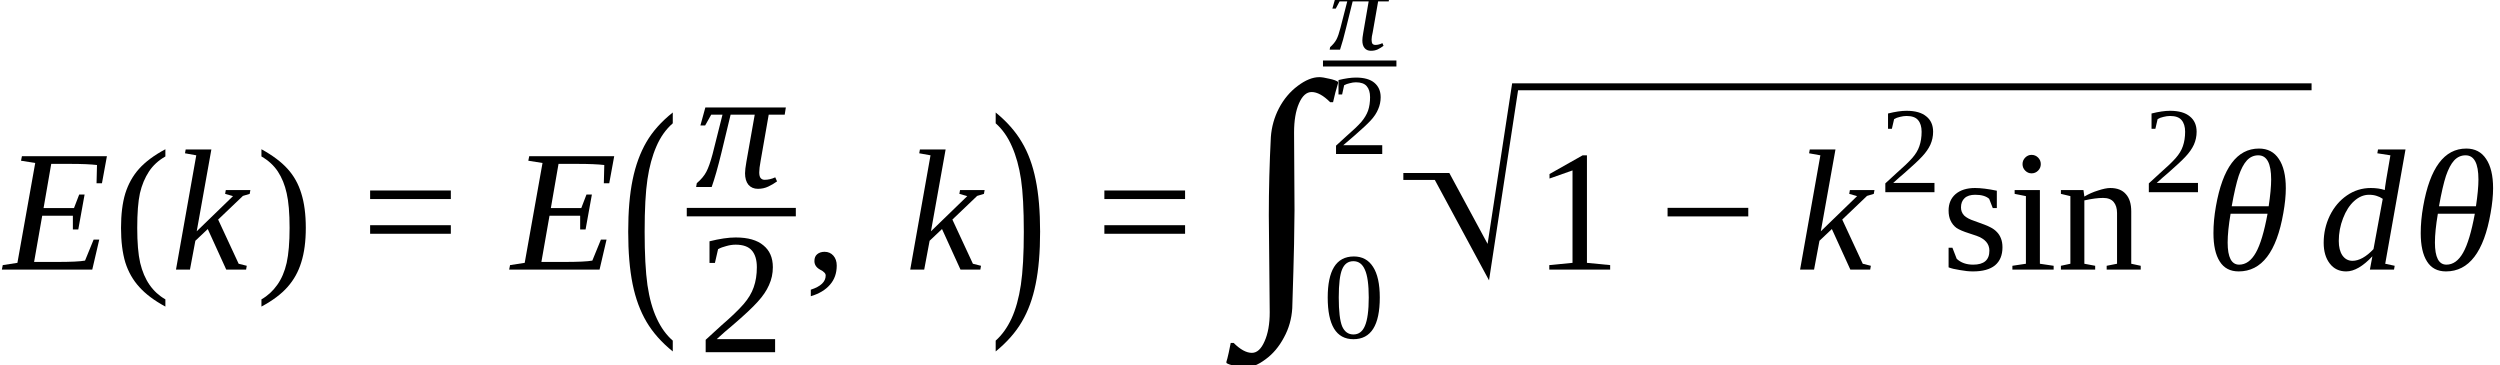
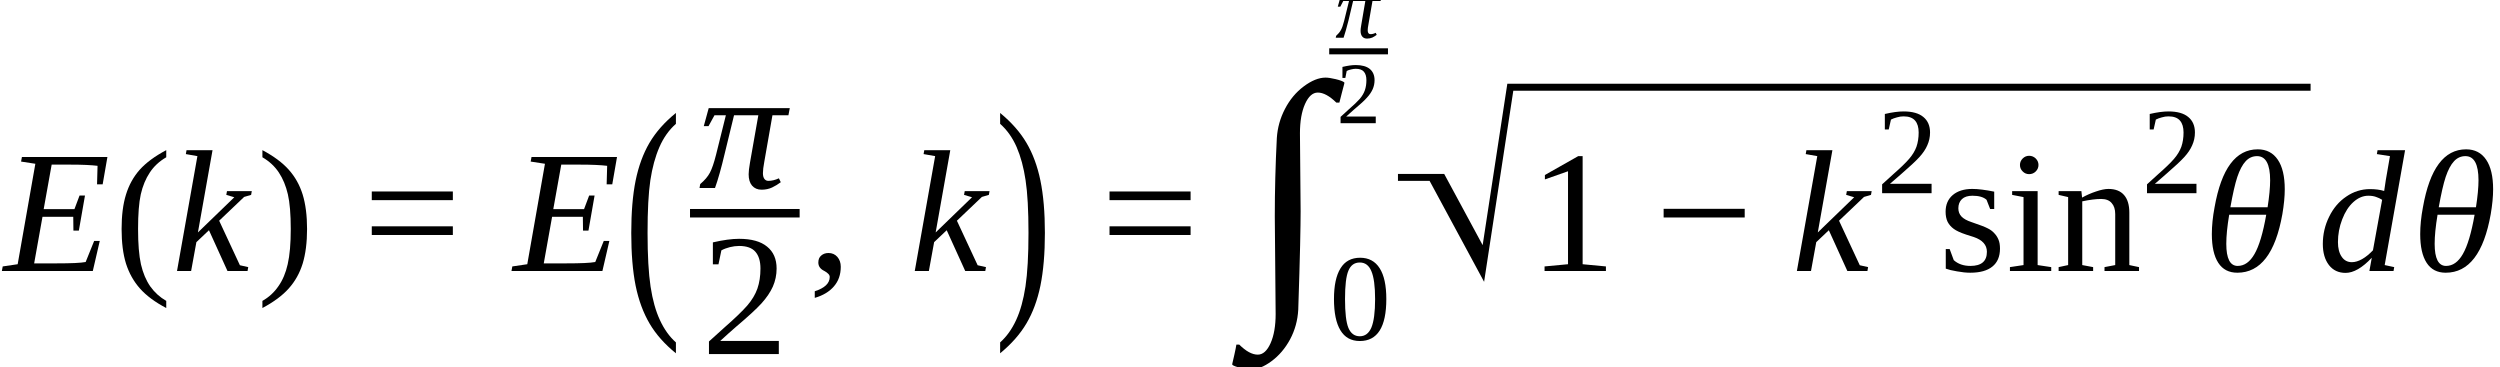
- <svg xmlns="http://www.w3.org/2000/svg" height="25.271pt" width="173.277pt" viewBox="0 -18.687 173.277 25.271">
-   <text font-size="12" text-anchor="middle" y="0" x="3.935" font-family="Times New Roman" font-style="italic" fill="black">E</text>
-   <g transform="translate(7.857422, 0)">
-     <g transform="translate(0, -3.984375)">
-       <text font-size="12.013" transform="scale(0.998927, 1)" text-anchor="middle" y="3.982" x="2" font-family="Times New Roman" fill="black">(</text>
+ <svg xmlns="http://www.w3.org/2000/svg" height="33.694pt" width="229.835pt" viewBox="0 -24.916 229.835 33.694">
+   <text font-size="16" text-anchor="middle" y="0" x="5.246" font-family="Times New Roman" font-style="italic" fill="black">E</text>
+   <g transform="translate(10.47656, 0)">
+     <g transform="translate(0, -5.3125)">
+       <text font-size="16.017" transform="scale(0.998927, 1)" text-anchor="middle" y="5.309" x="2.667" font-family="Times New Roman" fill="black">(</text>
    </g>
-     <g transform="translate(3.996094, 0)">
-       <text font-size="12" text-anchor="middle" y="0" x="2.663" font-family="Times New Roman" font-style="italic" fill="black">k</text>
+     <g transform="translate(5.328125, 0)">
+       <text font-size="16" text-anchor="middle" y="0" x="3.551" font-family="Times New Roman" font-style="italic" fill="black">k</text>
    </g>
-     <g transform="translate(9.873047, -3.984375)">
-       <text font-size="12.013" transform="scale(0.998927, 1)" text-anchor="middle" y="3.982" x="2" font-family="Times New Roman" fill="black">)</text>
+     <g transform="translate(13.13281, -5.3125)">
+       <text font-size="16.017" transform="scale(0.998927, 1)" text-anchor="middle" y="5.309" x="2.667" font-family="Times New Roman" fill="black">)</text>
    </g>
  </g>
-   <g transform="translate(25.0599, -3.984375)">
-     <text font-size="12" text-anchor="middle" y="3.984" x="3.384" font-family="Times New Roman" fill="black">=</text>
+   <g transform="translate(33.38195, -5.3125)">
+     <text font-size="16" text-anchor="middle" y="5.312" x="4.512" font-family="Times New Roman" fill="black">=</text>
  </g>
-   <g transform="translate(35.16081, 0)">
-     <text font-size="12" text-anchor="middle" y="0" x="3.935" font-family="Times New Roman" font-style="italic" fill="black">E</text>
+   <g transform="translate(46.84983, 0)">
+     <text font-size="16" text-anchor="middle" y="0" x="5.246" font-family="Times New Roman" font-style="italic" fill="black">E</text>
  </g>
-   <g transform="translate(43.01823, 0)">
-     <g transform="translate(0, -3.984375)">
-       <text font-size="18.271" transform="scale(0.65679, 1)" text-anchor="middle" y="5.766" x="3.042" font-family="Times New Roman" fill="black">(</text>
+   <g transform="translate(57.3264, 0)">
+     <g transform="translate(0, -5.3125)">
+       <text font-size="24.361" transform="scale(0.65679, 1)" text-anchor="middle" y="7.688" x="4.056" font-family="Times New Roman" fill="black">(</text>
    </g>
-     <g transform="translate(4.582031, 0)">
-       <g transform="translate(0, -3.984375)">
-         <g transform="translate(0.585938, -1.740234)">
-           <text font-size="12" text-anchor="middle" y="0" x="3.006" font-family="Times New Roman" font-style="italic" fill="black">π</text>
+     <g transform="translate(6.109375, 0)">
+       <g transform="translate(0, -5.3125)">
+         <g transform="translate(0.78125, -2.320312)">
+           <text font-size="16" text-anchor="middle" y="0" x="4.008" font-family="Times New Roman" font-style="italic" fill="black">π</text>
        </g>
-         <g transform="translate(0.779297, 9.708984)">
-           <text font-size="12" text-anchor="middle" y="0" x="3" font-family="Times New Roman" fill="black">2</text>
+         <g transform="translate(1.039062, 12.94531)">
+           <text font-size="16" text-anchor="middle" y="0" x="4" font-family="Times New Roman" fill="black">2</text>
        </g>
-         <line y2="0" stroke-width="0.586" x2="7.559" stroke="black" stroke-linecap="butt" stroke-dasharray="none" y1="0" x1="0" fill="none" />
+         <line y2="0" stroke-width="0.781" x2="10.078" stroke="black" stroke-linecap="butt" stroke-dasharray="none" y1="0" x1="0" fill="none" />
      </g>
-       <g transform="translate(8.144531, -3.984375)">
-         <text font-size="12" text-anchor="middle" y="3.984" x="1.5" font-family="Times New Roman" fill="black">,</text>
+       <g transform="translate(10.85938, -5.3125)">
+         <text font-size="16" text-anchor="middle" y="5.312" x="2" font-family="Times New Roman" fill="black">,</text>
      </g>
-       <g transform="translate(15.14453, 0)">
-         <text font-size="12" text-anchor="middle" y="0" x="2.663" font-family="Times New Roman" font-style="italic" fill="black">k</text>
+       <g transform="translate(20.1927, 0)">
+         <text font-size="16" text-anchor="middle" y="0" x="3.551" font-family="Times New Roman" font-style="italic" fill="black">k</text>
      </g>
    </g>
-     <g transform="translate(25.60351, -3.984375)">
-       <text font-size="18.271" transform="scale(0.65679, 1)" text-anchor="middle" y="5.766" x="3.042" font-family="Times New Roman" fill="black">)</text>
+     <g transform="translate(34.10677, -5.3125)">
+       <text font-size="24.361" transform="scale(0.65679, 1)" text-anchor="middle" y="7.688" x="4.056" font-family="Times New Roman" fill="black">)</text>
    </g>
  </g>
-   <g transform="translate(75.95118, -3.984375)">
-     <text font-size="12" text-anchor="middle" y="3.984" x="3.384" font-family="Times New Roman" fill="black">=</text>
+   <g transform="translate(101.2057, -5.3125)">
+     <text font-size="16" text-anchor="middle" y="5.312" x="4.512" font-family="Times New Roman" fill="black">=</text>
  </g>
-   <g transform="translate(86.05209, -3.984375)">
-     <text font-size="20.498" text-anchor="middle" y="5.285" x="2.837" font-family="Times New Roman" fill="black">∫</text>
-     <g transform="translate(5.644875, 8.729019)">
-       <text font-size="8.52" text-anchor="middle" y="0" x="2.13" font-family="Times New Roman" fill="black">0</text>
+   <g transform="translate(114.6736, -5.3125)">
+     <text font-size="27.33" text-anchor="middle" y="7.047" x="3.783" font-family="Times New Roman" fill="black">∫</text>
+     <g transform="translate(7.5265, 11.63869)">
+       <text font-size="11.36" text-anchor="middle" y="0" x="2.84" font-family="Times New Roman" fill="black">0</text>
    </g>
-     <g transform="translate(5.644875, -10.30162)">
-       <g transform="translate(0.416016, -0.959712)">
-         <text font-size="8" text-anchor="middle" y="0" x="2.004" font-family="Times New Roman" font-style="italic" fill="black">π</text>
+     <g transform="translate(7.5265, -14.88489)">
+       <g transform="translate(0.554688, -1.249134)">
+         <text font-size="8.066" text-anchor="middle" y="0" x="2.02" font-family="Times New Roman" font-style="italic" fill="black">π</text>
      </g>
-       <g transform="translate(0.544922, 6.272212)">
-         <text font-size="8" text-anchor="middle" y="0" x="2" font-family="Times New Roman" fill="black">2</text>
+       <g transform="translate(0.684651, 6.605197)">
+         <text font-size="8.066" text-anchor="middle" y="0" x="2.016" font-family="Times New Roman" fill="black">2</text>
      </g>
-       <line y2="0" stroke-width="0.416" x2="5.09" stroke="black" stroke-linecap="butt" stroke-dasharray="none" y1="0" x1="0" fill="none" />
+       <line y2="0" stroke-width="0.555" x2="5.402" stroke="black" stroke-linecap="butt" stroke-dasharray="none" y1="0" x1="0" fill="none" />
    </g>
  </g>
-   <g transform="translate(97.26681, 0)">
-     <g transform="translate(9.053531, 0)">
-       <text font-size="12" text-anchor="middle" y="0" x="3" font-family="Times New Roman" fill="black">1</text>
-       <g transform="translate(8.666664, -3.984375)">
-         <text font-size="12" text-anchor="middle" y="3.984" x="3.384" font-family="Times New Roman" fill="black">−</text>
+   <g transform="translate(128.5201, 0)">
+     <g transform="translate(12.07137, 0)">
+       <text font-size="16" text-anchor="middle" y="0" x="4" font-family="Times New Roman" fill="black">1</text>
+       <g transform="translate(11.55555, -5.3125)">
+         <text font-size="16" text-anchor="middle" y="5.312" x="4.512" font-family="Times New Roman" fill="black">−</text>
      </g>
-       <g transform="translate(18.10091, 0)">
-         <text font-size="12" text-anchor="middle" y="0" x="2.663" font-family="Times New Roman" font-style="italic" fill="black">k</text>
-         <g transform="translate(5.876953, -5.367188)">
-           <text font-size="8.52" text-anchor="middle" y="0" x="2.13" font-family="Times New Roman" fill="black">2</text>
+       <g transform="translate(24.13454, 0)">
+         <text font-size="16" text-anchor="middle" y="0" x="3.551" font-family="Times New Roman" font-style="italic" fill="black">k</text>
+         <g transform="translate(7.804688, -7.15625)">
+           <text font-size="11.36" text-anchor="middle" y="0" x="2.84" font-family="Times New Roman" fill="black">2</text>
        </g>
      </g>
-       <g transform="translate(28.23786, 0)">
-         <text font-size="12" text-anchor="middle" y="0" x="7.002" font-family="Times New Roman" fill="black">sin</text>
-         <g transform="translate(14.00391, 0)">
-           <text font-size="12" text-anchor="middle" y="0" x="0" font-family="Times New Roman, Lucida Sans Unicode" fill="black" />
-           <g transform="translate(0, -5.367188)">
-             <text font-size="8.52" text-anchor="middle" y="0" x="2.13" font-family="Times New Roman" fill="black">2</text>
+       <g transform="translate(37.61923, 0)">
+         <text font-size="16" text-anchor="middle" y="0" x="9.336" font-family="Times New Roman" fill="black">sin</text>
+         <g transform="translate(18.67188, 0)">
+           <text font-size="16" text-anchor="middle" y="0" x="0" font-family="Times New Roman, Lucida Sans Unicode" fill="black" />
+           <g transform="translate(0, -7.15625)">
+             <text font-size="11.36" text-anchor="middle" y="0" x="2.84" font-family="Times New Roman" fill="black">2</text>
          </g>
        </g>
-         <g transform="translate(18.26391, 0)">
-           <text font-size="12" text-anchor="middle" y="0" x="2.947" font-family="Times New Roman" font-style="italic" fill="black">θ</text>
+         <g transform="translate(24.35187, 0)">
+           <text font-size="16" text-anchor="middle" y="0" x="3.93" font-family="Times New Roman" font-style="italic" fill="black">θ</text>
        </g>
      </g>
    </g>
-     <path stroke-linejoin="miter" d="M -0 -6.456 L 3.044 -6.456 L 5.904 -1.159 L 5.825 -0.64 L 2.814 -6.216 L 2.454 -6.216 L 5.81 0 L 7.747 -12.671 L 62.95 -12.671" stroke="black" stroke-linecap="butt" stroke-miterlimit="10" stroke-width="0.48" fill="none" />
+     <path stroke-linejoin="miter" d="M 0 -8.608 L 4.059 -8.608 L 7.872 -1.546 L 7.766 -0.853 L 3.752 -8.288 L 3.272 -8.288 L 7.747 0 L 10.329 -16.895 L 83.902 -16.895" stroke="black" stroke-linecap="butt" stroke-miterlimit="10" stroke-width="0.64" fill="none" />
  </g>
-   <g transform="translate(160.6966, 0)">
-     <text font-size="12" text-anchor="middle" y="0" x="3" font-family="Times New Roman" font-style="italic" fill="black">d</text>
-     <g transform="translate(6.492188, 0)">
-       <text font-size="12" text-anchor="middle" y="0" x="2.947" font-family="Times New Roman" font-style="italic" fill="black">θ</text>
+   <g transform="translate(213.062, 0)">
+     <text font-size="16" text-anchor="middle" y="0" x="4" font-family="Times New Roman" font-style="italic" fill="black">d</text>
+     <g transform="translate(8.65625, 0)">
+       <text font-size="16" text-anchor="middle" y="0" x="3.93" font-family="Times New Roman" font-style="italic" fill="black">θ</text>
    </g>
  </g>
</svg>
